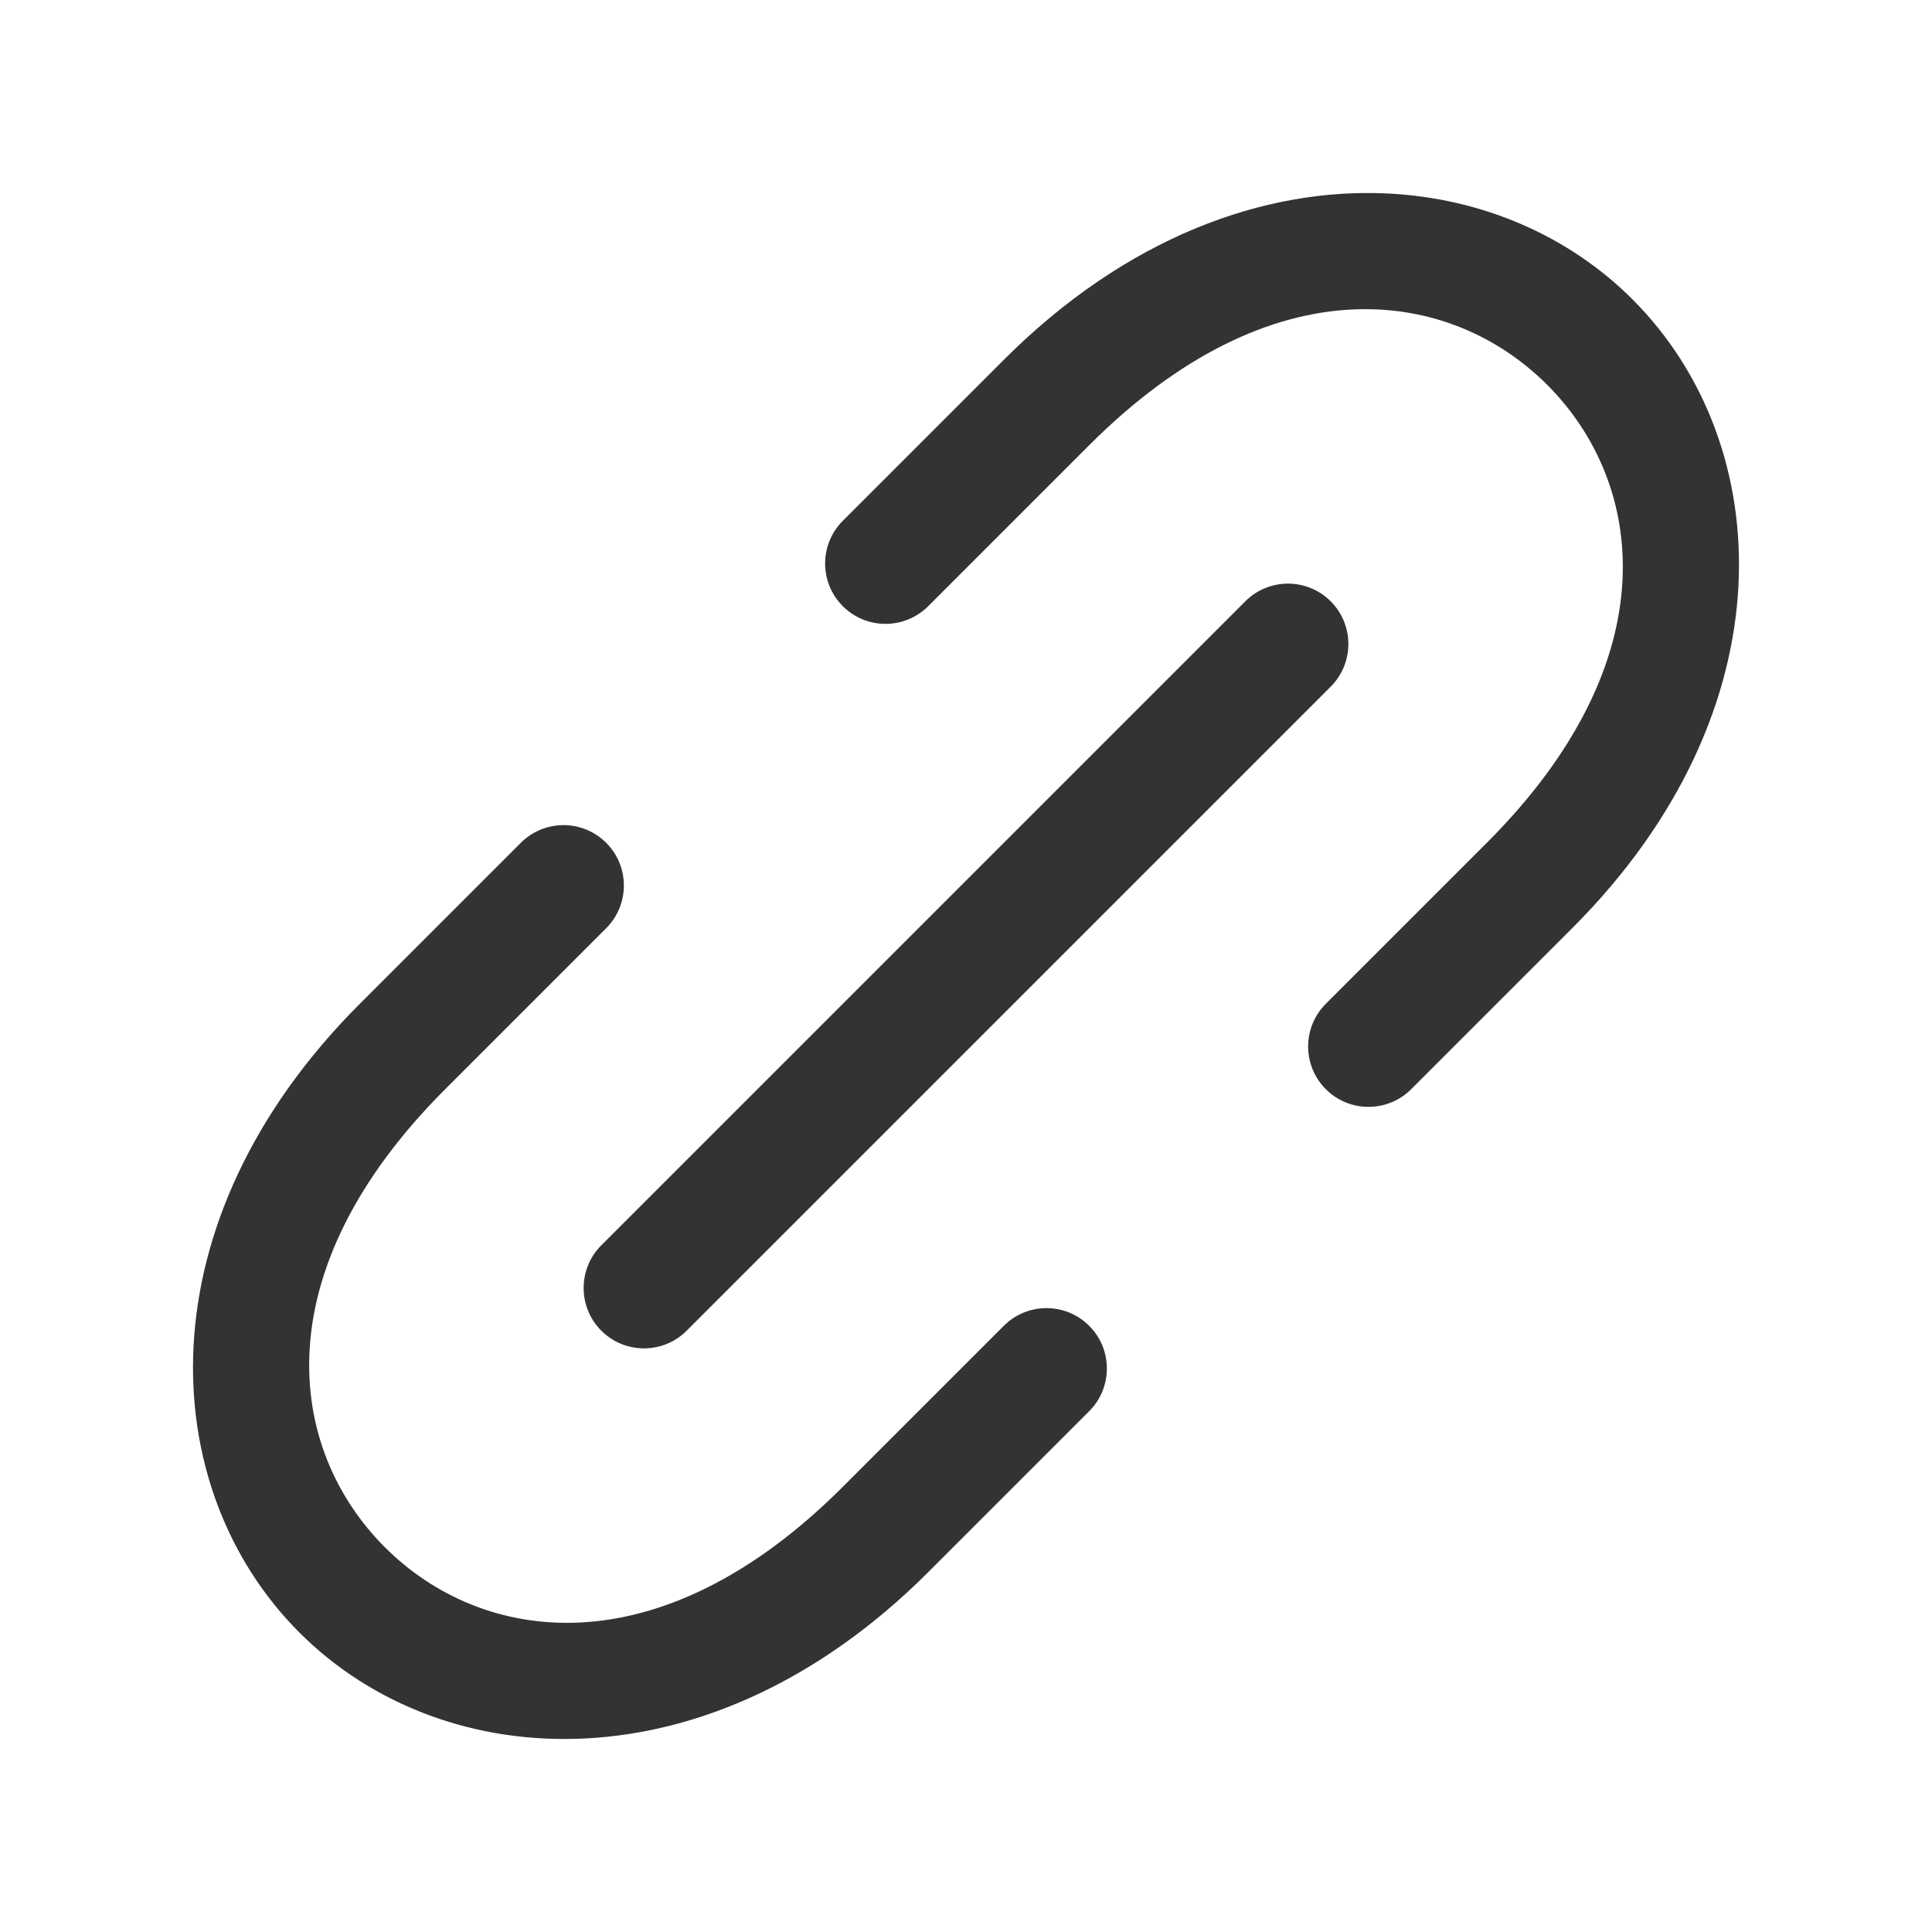
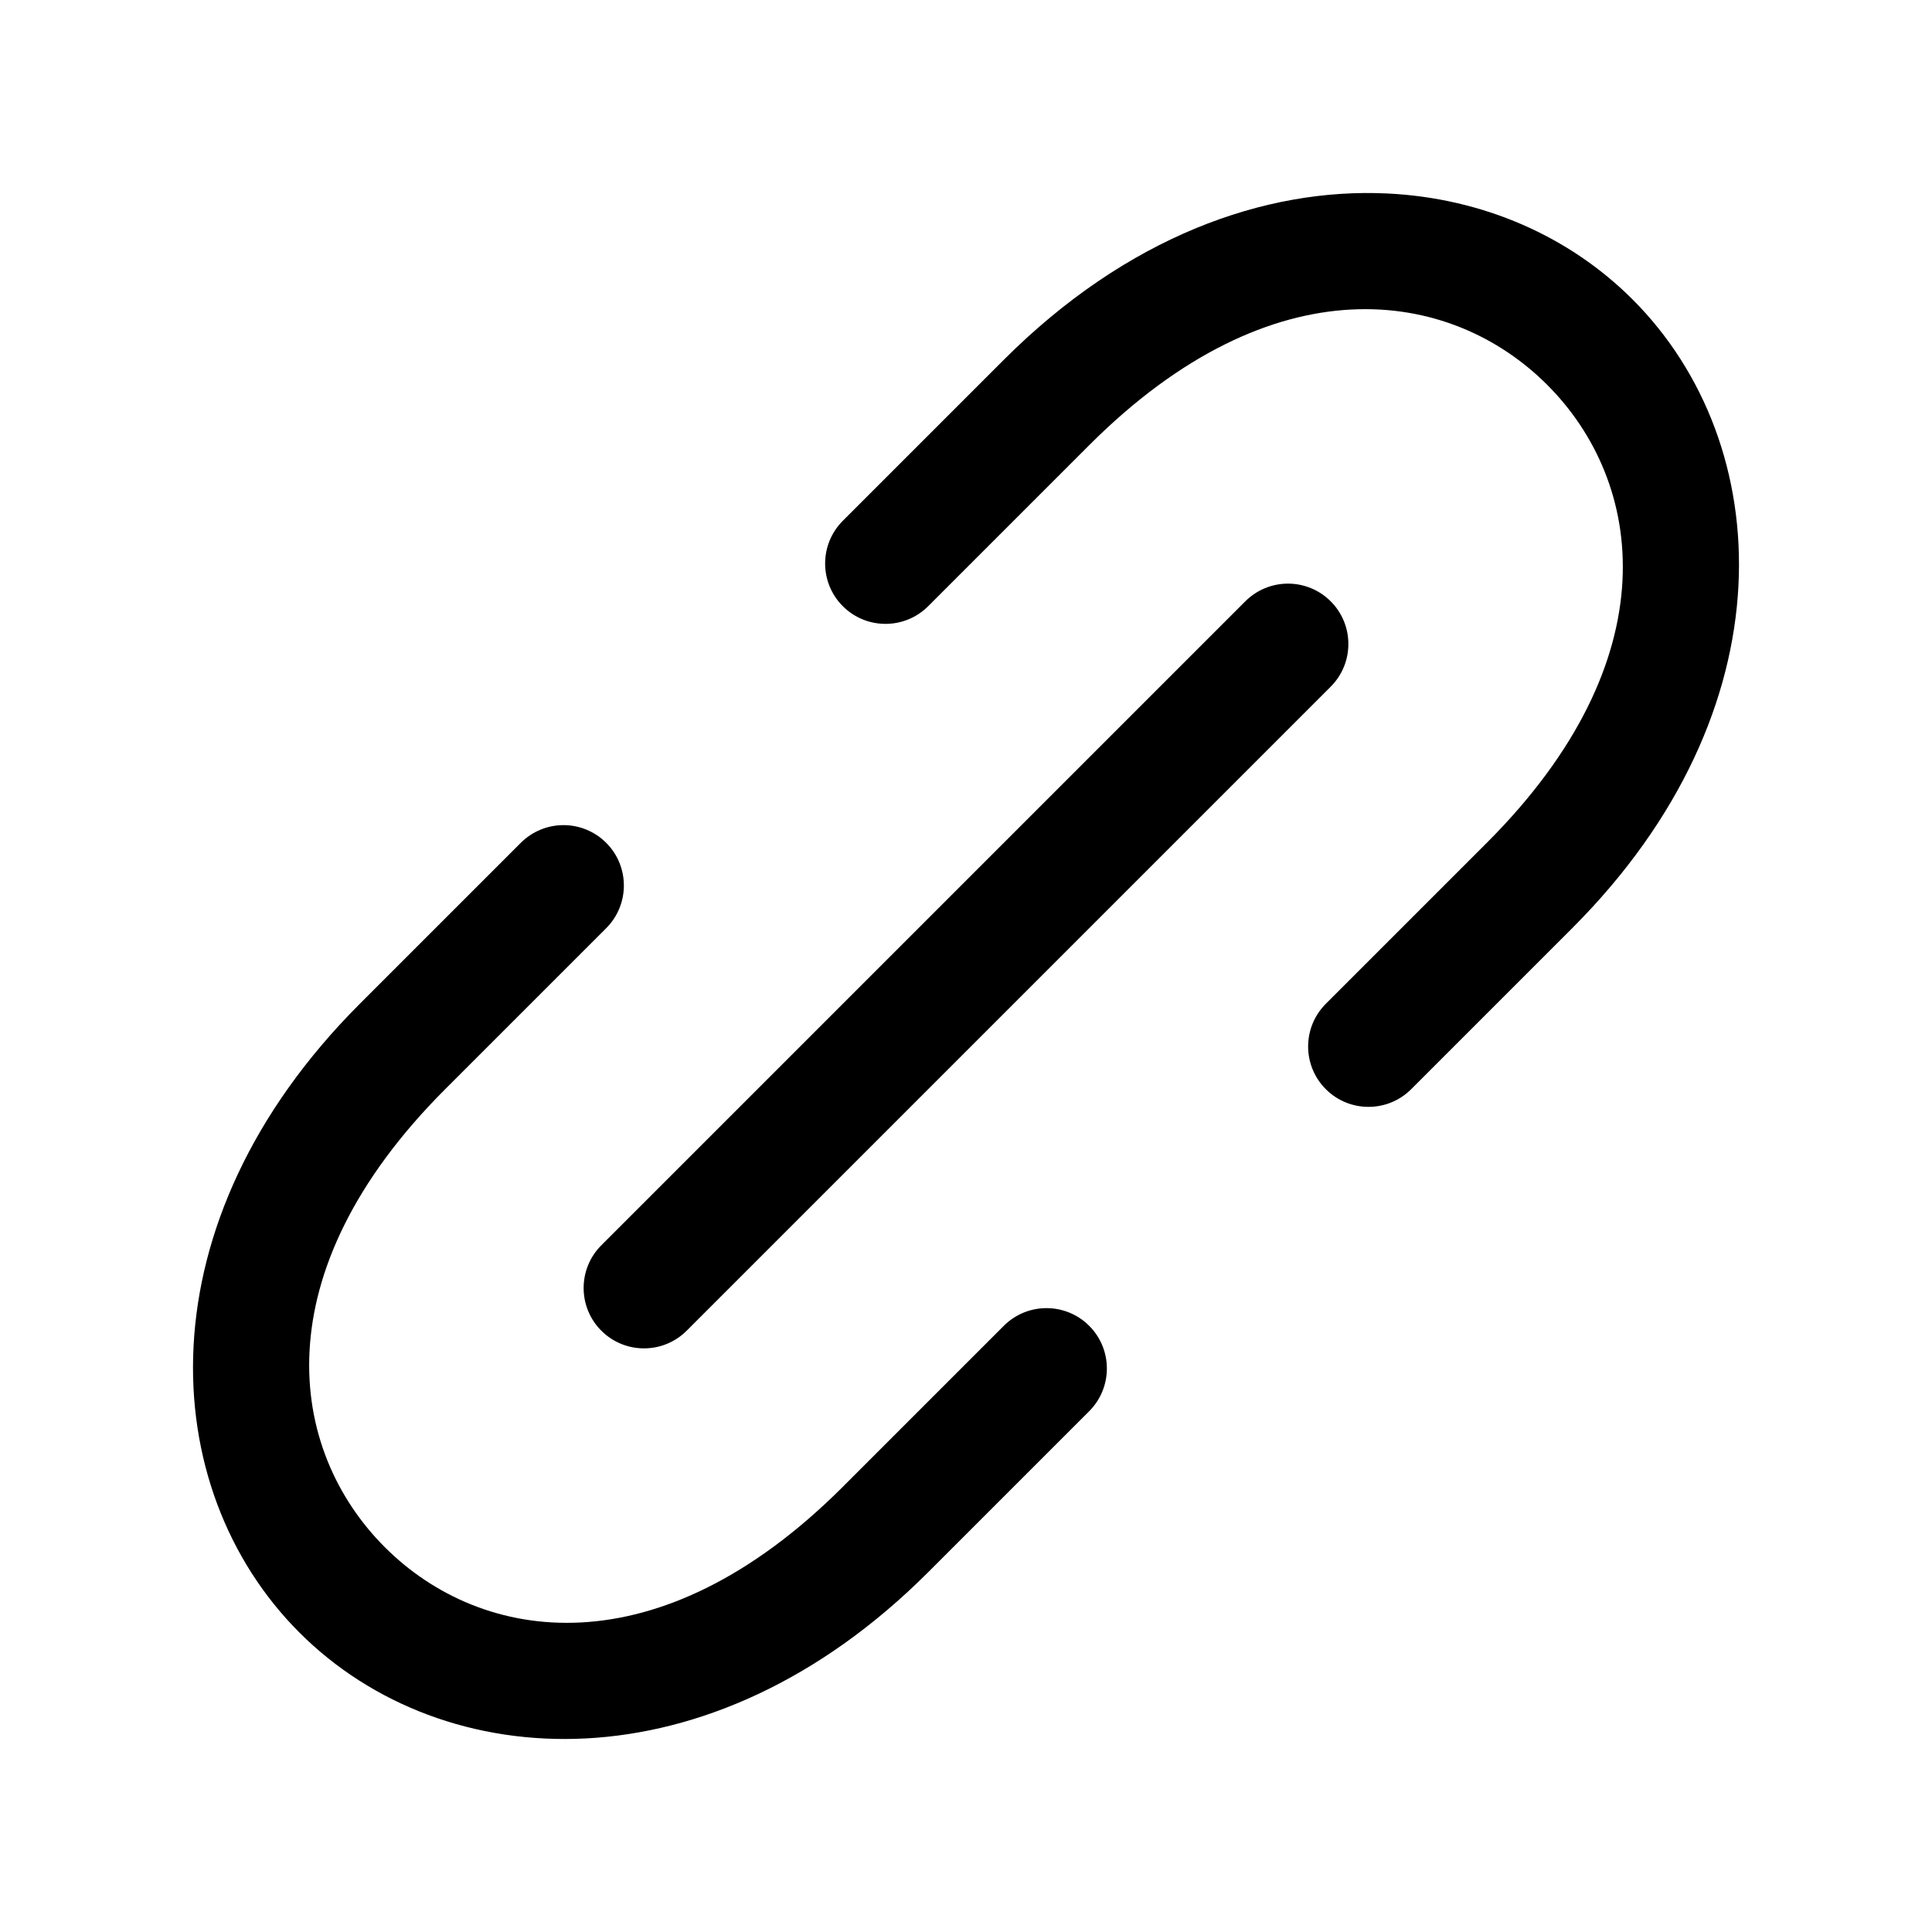
<svg xmlns="http://www.w3.org/2000/svg" width="240" height="240">
-   <path style="color:#000;fill:#333;stroke-linecap:round;stroke-linejoin:round;-inkscape-stroke:none" d="M172.342 24.035c-15.261-.738-32.389 5.407-47.645 20.662l-20 20a7.5 7.5 0 0 0 0 10.606 7.5 7.5 0 0 0 10.606 0l20-20c22.878-22.879 44.84-19.554 56.894-7.5 12.054 12.053 15.379 34.016-7.5 56.894l-20 20a7.5 7.5 0 0 0 0 10.606 7.5 7.5 0 0 0 10.606 0l20-20c27.121-27.122 25.446-60.16 7.5-78.106-7.852-7.851-18.591-12.588-30.461-13.162zM160 72.5a7.5 7.5 0 0 0-5.303 2.197l-80 80a7.5 7.5 0 0 0 0 10.606 7.5 7.5 0 0 0 10.606 0l80-80a7.5 7.5 0 0 0 0-10.606A7.5 7.5 0 0 0 160 72.5Zm-90 30a7.5 7.5 0 0 0-5.303 2.197l-20 20c-27.121 27.122-25.446 60.16-7.5 78.106 17.947 17.946 50.984 19.621 78.106-7.5l20-20a7.5 7.5 0 0 0 0-10.606 7.5 7.5 0 0 0-10.606 0l-20 20c-22.878 22.879-44.84 19.554-56.894 7.5-12.054-12.053-15.379-34.016 7.5-56.894l20-20a7.5 7.5 0 0 0 0-10.606A7.5 7.5 0 0 0 70 102.5Z" />
+   <path style="color:#000;fill:#000;stroke-linecap:round;stroke-linejoin:round;-inkscape-stroke:none" d="M172.342 24.035c-15.261-.738-32.389 5.407-47.645 20.662l-20 20a7.5 7.5 0 0 0 0 10.606 7.5 7.5 0 0 0 10.606 0l20-20c22.878-22.879 44.84-19.554 56.894-7.5 12.054 12.053 15.379 34.016-7.5 56.894l-20 20a7.5 7.5 0 0 0 0 10.606 7.5 7.5 0 0 0 10.606 0l20-20c27.121-27.122 25.446-60.16 7.5-78.106-7.852-7.851-18.591-12.588-30.461-13.162zM160 72.5a7.5 7.5 0 0 0-5.303 2.197l-80 80a7.5 7.5 0 0 0 0 10.606 7.5 7.5 0 0 0 10.606 0l80-80a7.5 7.5 0 0 0 0-10.606A7.5 7.5 0 0 0 160 72.5Zm-90 30a7.5 7.5 0 0 0-5.303 2.197l-20 20c-27.121 27.122-25.446 60.16-7.5 78.106 17.947 17.946 50.984 19.621 78.106-7.5l20-20a7.5 7.5 0 0 0 0-10.606 7.5 7.5 0 0 0-10.606 0l-20 20c-22.878 22.879-44.84 19.554-56.894 7.5-12.054-12.053-15.379-34.016 7.5-56.894l20-20a7.5 7.5 0 0 0 0-10.606A7.5 7.5 0 0 0 70 102.5Z" />
</svg>
